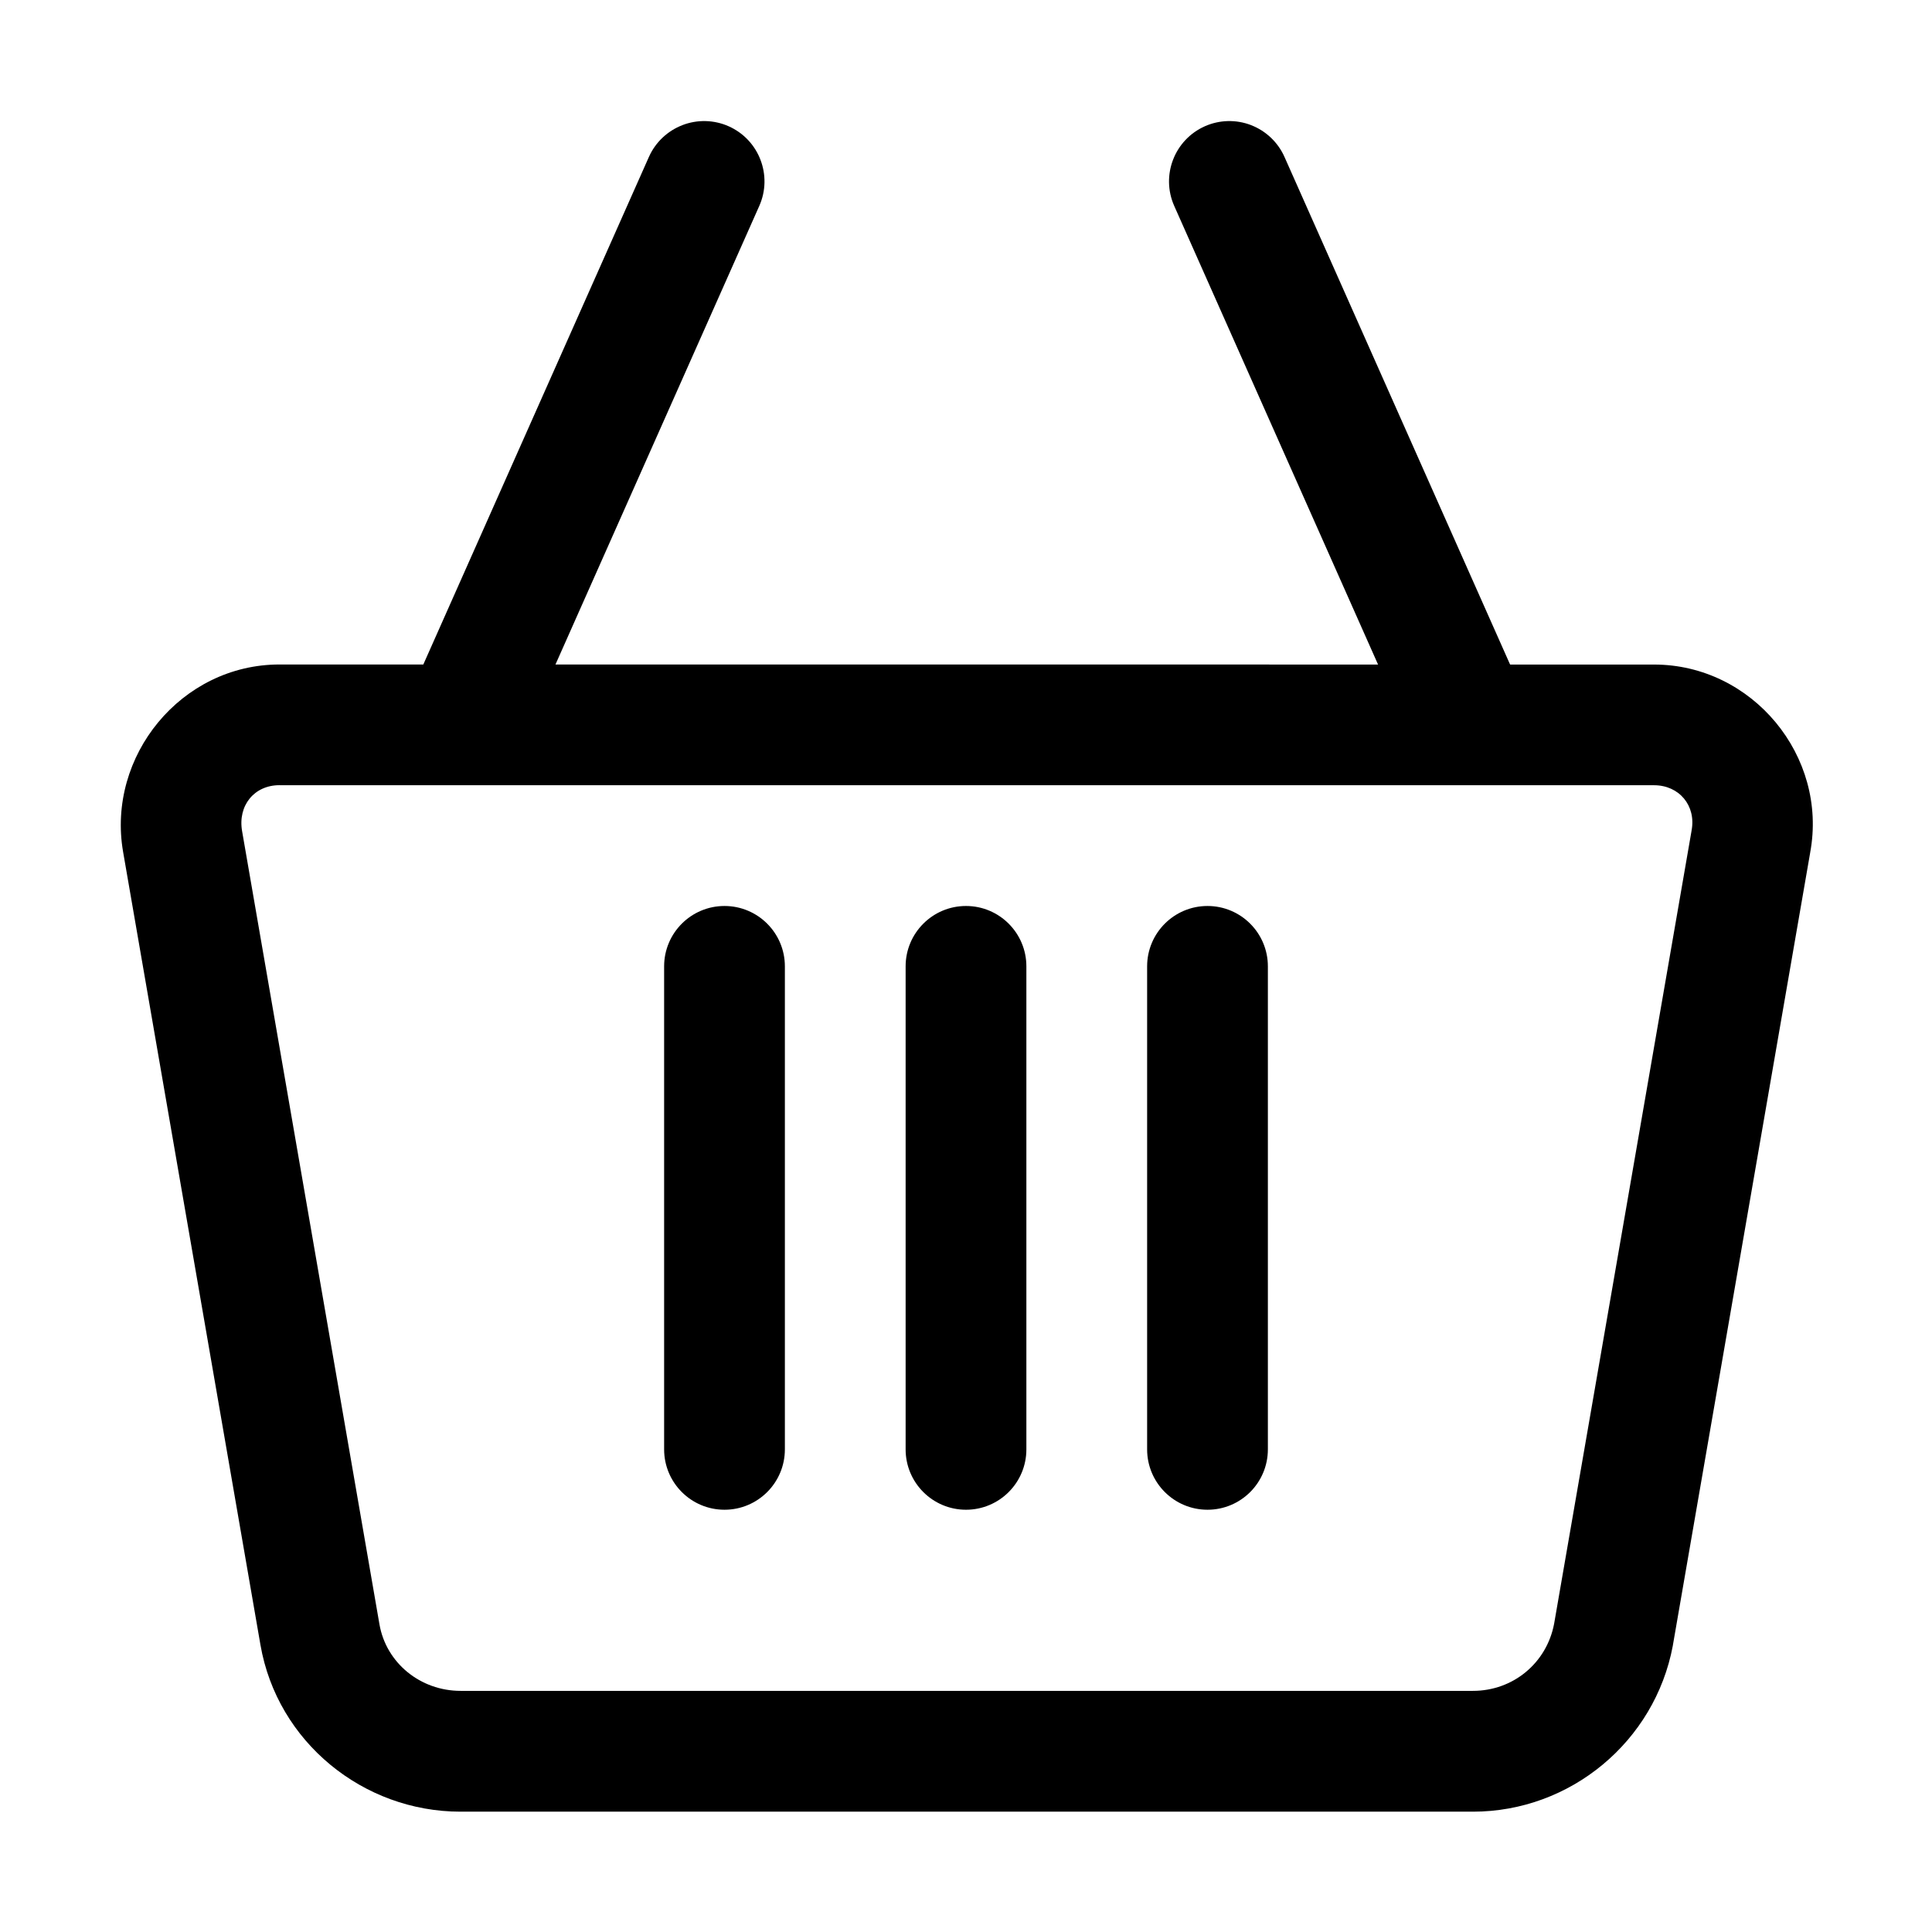
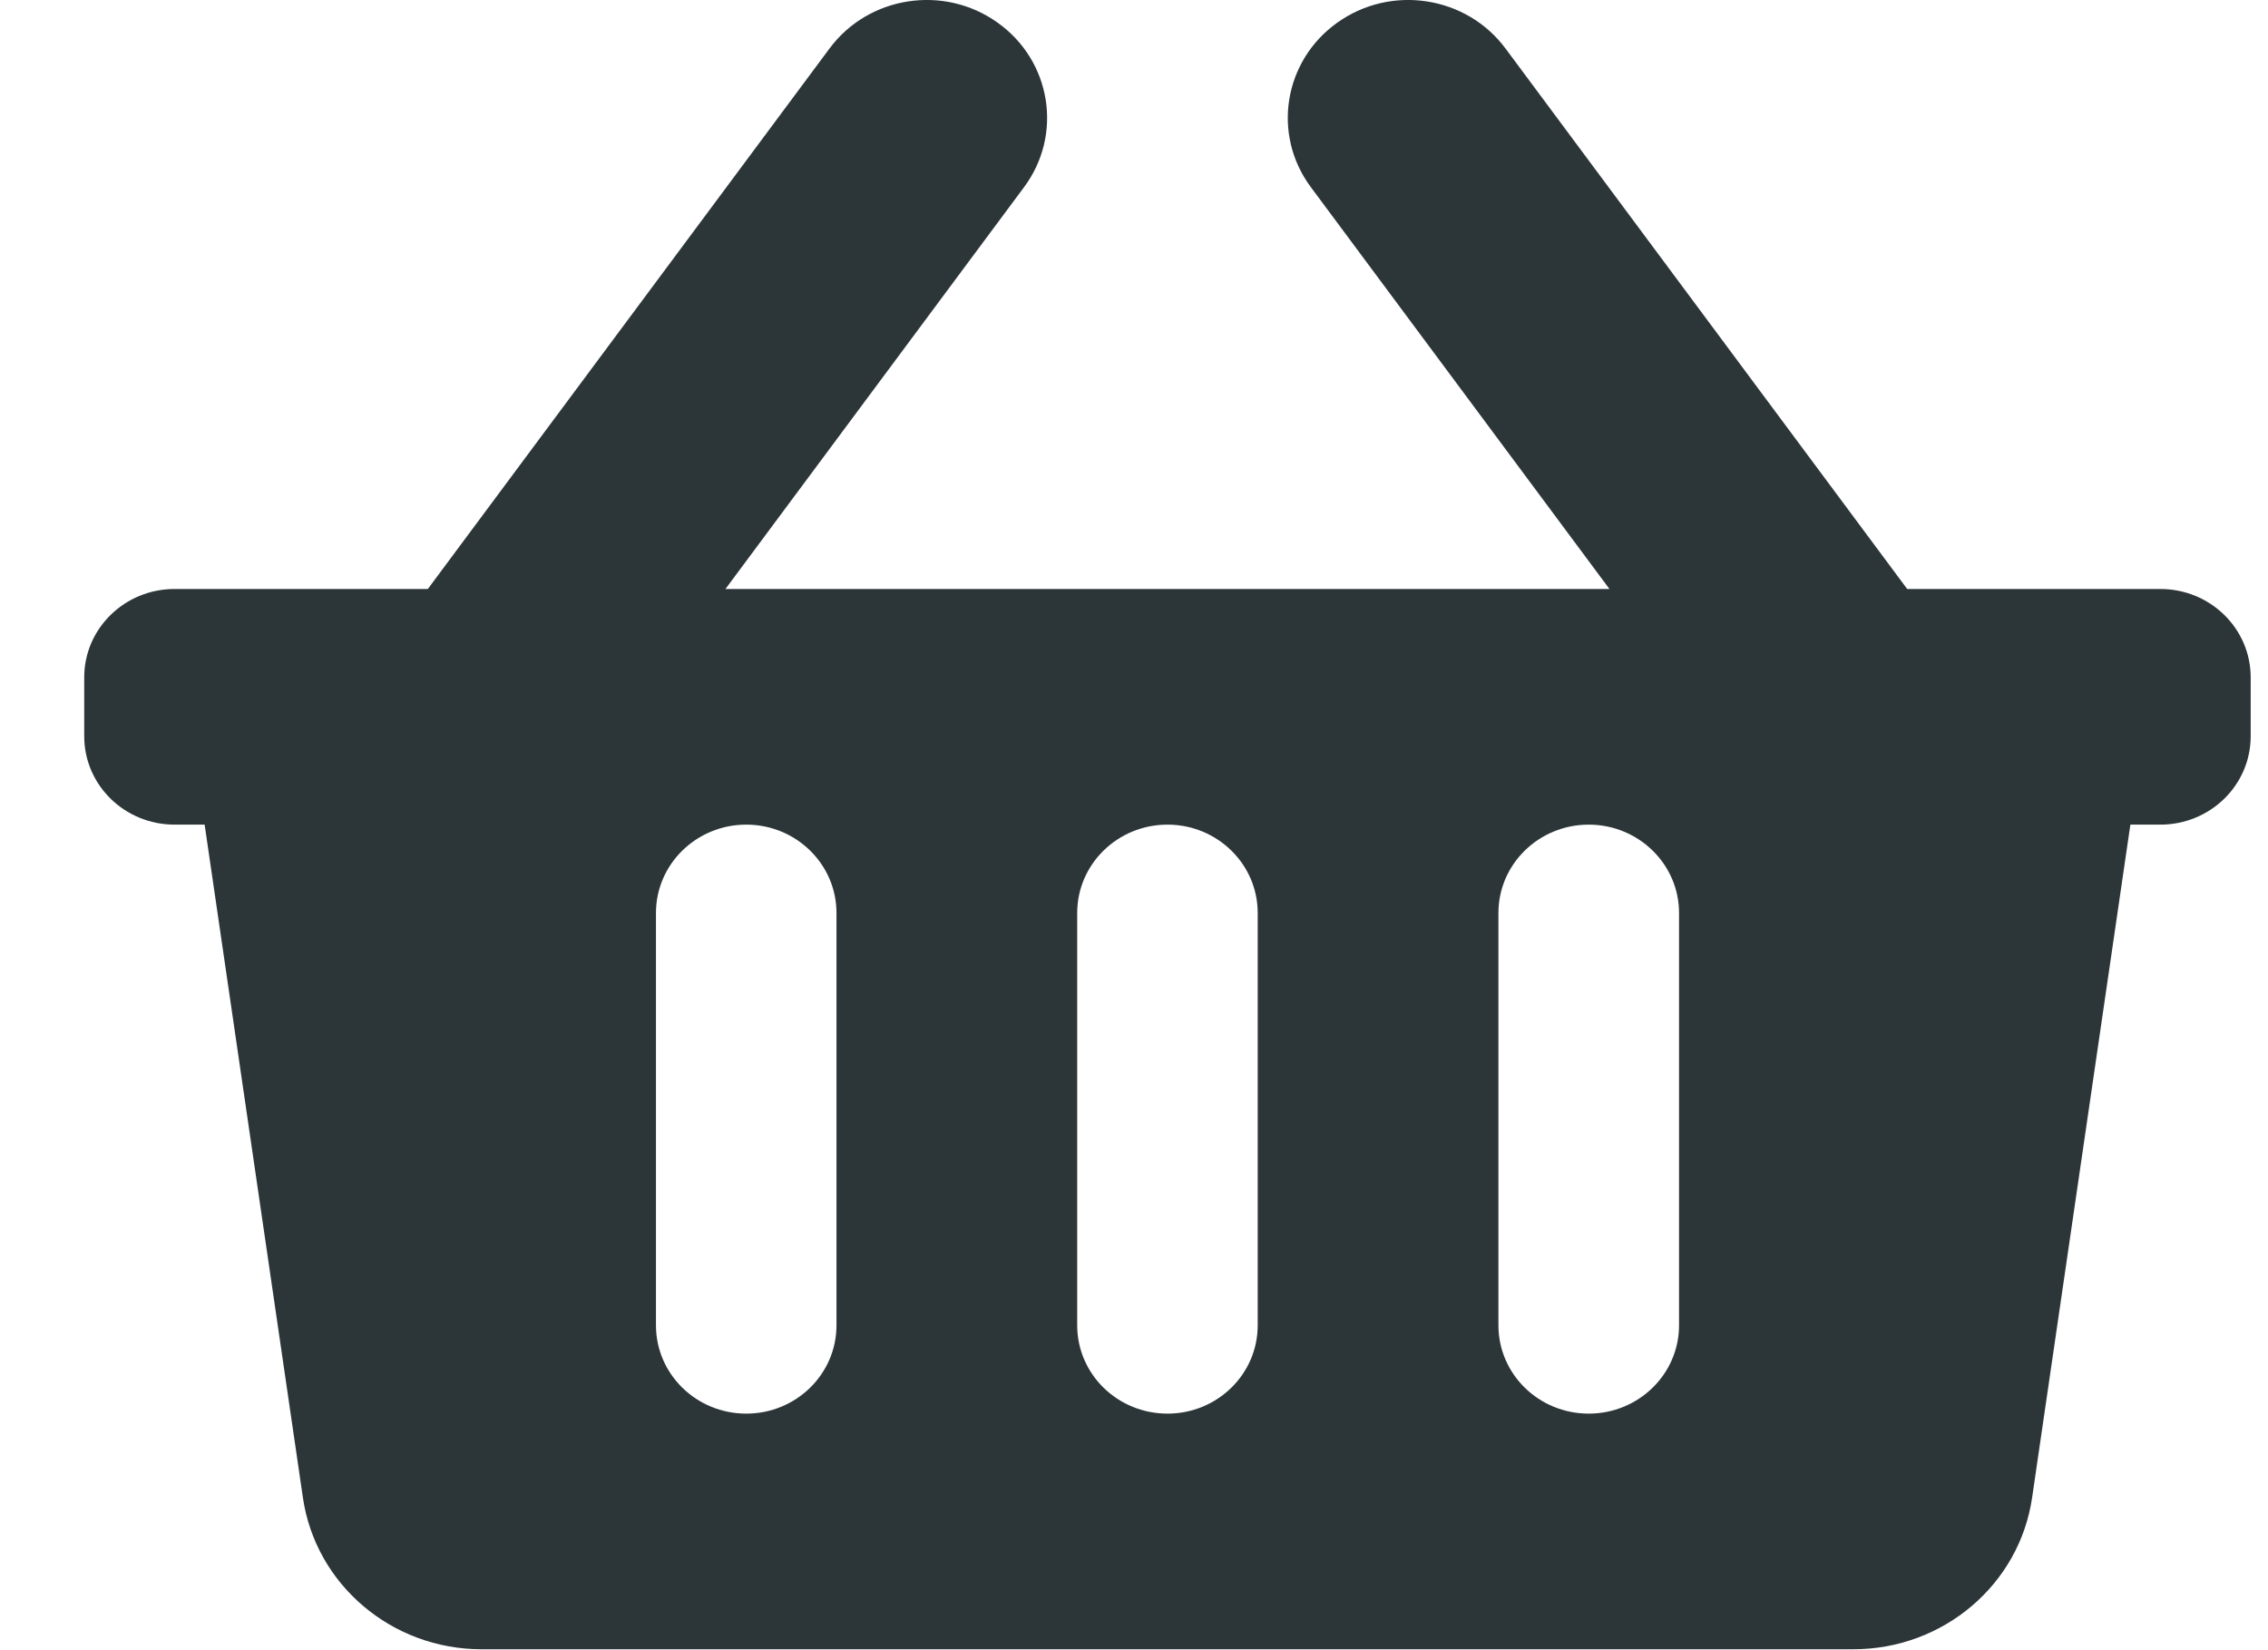
- <svg xmlns="http://www.w3.org/2000/svg" height="32" id="svg5" version="1.1" viewBox="0 0 32 32" width="32">
-   <defs id="defs2" />
-   <g id="layer1" transform="translate(36,-244)">
-     <path d="m -31.371,255.006 c -1.626,0 -2.865,1.516 -2.59,3.104 l 2.275,13.135 c 0.279,1.608 1.701,2.762 3.314,2.762 h 16.768 c 1.615,0 3.013,-1.161 3.311,-2.748 a 1,1 0 0 0 0.002,-0.014 l 2.273,-13.121 v -0.002 c 0.298,-1.599 -0.959,-3.115 -2.586,-3.115 z m 0,2 h 22.768 c 0.416,0 0.698,0.339 0.621,0.748 a 1,1 0 0 0 -0.002,0.014 l -2.275,13.127 c -0.124,0.651 -0.68,1.111 -1.344,1.111 h -16.768 c -0.667,0 -1.233,-0.463 -1.344,-1.102 l -2.275,-13.137 c -0.074,-0.426 0.202,-0.762 0.619,-0.762 z" id="rect40272" style="color:#000000;fill:#000000;fill-rule:evenodd;stroke-linecap:round;stroke-linejoin:round;stroke-miterlimit:4.1;-inkscape-stroke:none" />
-     <path d="m -24.695,246.072 a 1,1 0 0 0 -0.557,0.527 l -4,9 a 1,1 0 0 0 0.508,1.32 1,1 0 0 0 1.32,-0.508 l 4,-9 a 1,1 0 0 0 -0.508,-1.32 1,1 0 0 0 -0.764,-0.019 z" id="path41727" style="color:#000000;fill:#000000;fill-rule:evenodd;stroke-linecap:round;stroke-linejoin:round;stroke-miterlimit:4.1;-inkscape-stroke:none" />
-     <path d="m -15.279,246.072 a 1,1 0 0 0 -0.764,0.019 1,1 0 0 0 -0.508,1.32 l 4,9 a 1,1 0 0 0 1.318,0.508 1,1 0 0 0 0.508,-1.32 l -4,-9 a 1,1 0 0 0 -0.555,-0.527 z" id="path41729" style="color:#000000;fill:#000000;fill-rule:evenodd;stroke-linecap:round;stroke-linejoin:round;stroke-miterlimit:4.1;-inkscape-stroke:none" />
-     <path d="m -20,259.006 a 1,1 0 0 0 -1,1 v 8 a 1,1 0 0 0 1,1 1,1 0 0 0 1,-1 v -8 a 1,1 0 0 0 -1,-1 z" id="path43195" style="color:#000000;fill:#000000;fill-rule:evenodd;stroke-linecap:round;stroke-linejoin:round;stroke-miterlimit:4.1;-inkscape-stroke:none" />
-     <path d="m -24,259.006 a 1,1 0 0 0 -1,1 v 8 a 1,1 0 0 0 1,1 1,1 0 0 0 1,-1 v -8 a 1,1 0 0 0 -1,-1 z" id="path43243" style="color:#000000;fill:#000000;fill-rule:evenodd;stroke-linecap:round;stroke-linejoin:round;stroke-miterlimit:4.1;-inkscape-stroke:none" />
-     <path d="m -16,259.006 a 1,1 0 0 0 -1,1 v 8 a 1,1 0 0 0 1,1 1,1 0 0 0 1,-1 v -8 a 1,1 0 0 0 -1,-1 z" id="path43245" style="color:#000000;fill:#000000;fill-rule:evenodd;stroke-linecap:round;stroke-linejoin:round;stroke-miterlimit:4.1;-inkscape-stroke:none" />
-   </g>
+ <svg xmlns="http://www.w3.org/2000/svg" width="22" height="16" viewBox="0 0 22 16" fill="none">
+   <path d="M21.832 6.571V7.143C21.832 7.616 21.44 8 20.956 8H20.665L19.712 14.528C19.589 15.373 18.85 16 17.978 16H4.671C3.8 16 3.061 15.373 2.938 14.528L1.985 8H1.693C1.209 8 0.817 7.616 0.817 7.143V6.571C0.817 6.098 1.209 5.714 1.693 5.714H4.15L8.046 0.471C8.425 -0.04 9.155 -0.153 9.676 0.219C10.198 0.59 10.313 1.305 9.934 1.815L7.037 5.714H15.612L12.715 1.815C12.336 1.305 12.451 0.59 12.973 0.219C13.494 -0.153 14.225 -0.04 14.604 0.471L18.5 5.714H20.956C21.44 5.714 21.832 6.098 21.832 6.571ZM12.2 12.857V8.857C12.2 8.384 11.808 8 11.325 8C10.841 8 10.449 8.384 10.449 8.857V12.857C10.449 13.331 10.841 13.714 11.325 13.714C11.808 13.714 12.2 13.331 12.2 12.857ZM16.287 12.857V8.857C16.287 8.384 15.894 8 15.411 8C14.927 8 14.535 8.384 14.535 8.857V12.857C14.535 13.331 14.927 13.714 15.411 13.714C15.894 13.714 16.287 13.331 16.287 12.857ZM8.114 12.857V8.857C8.114 8.384 7.722 8 7.239 8C6.755 8 6.363 8.384 6.363 8.857V12.857C6.363 13.331 6.755 13.714 7.239 13.714C7.722 13.714 8.114 13.331 8.114 12.857Z" fill="#2C3639" />
</svg>
